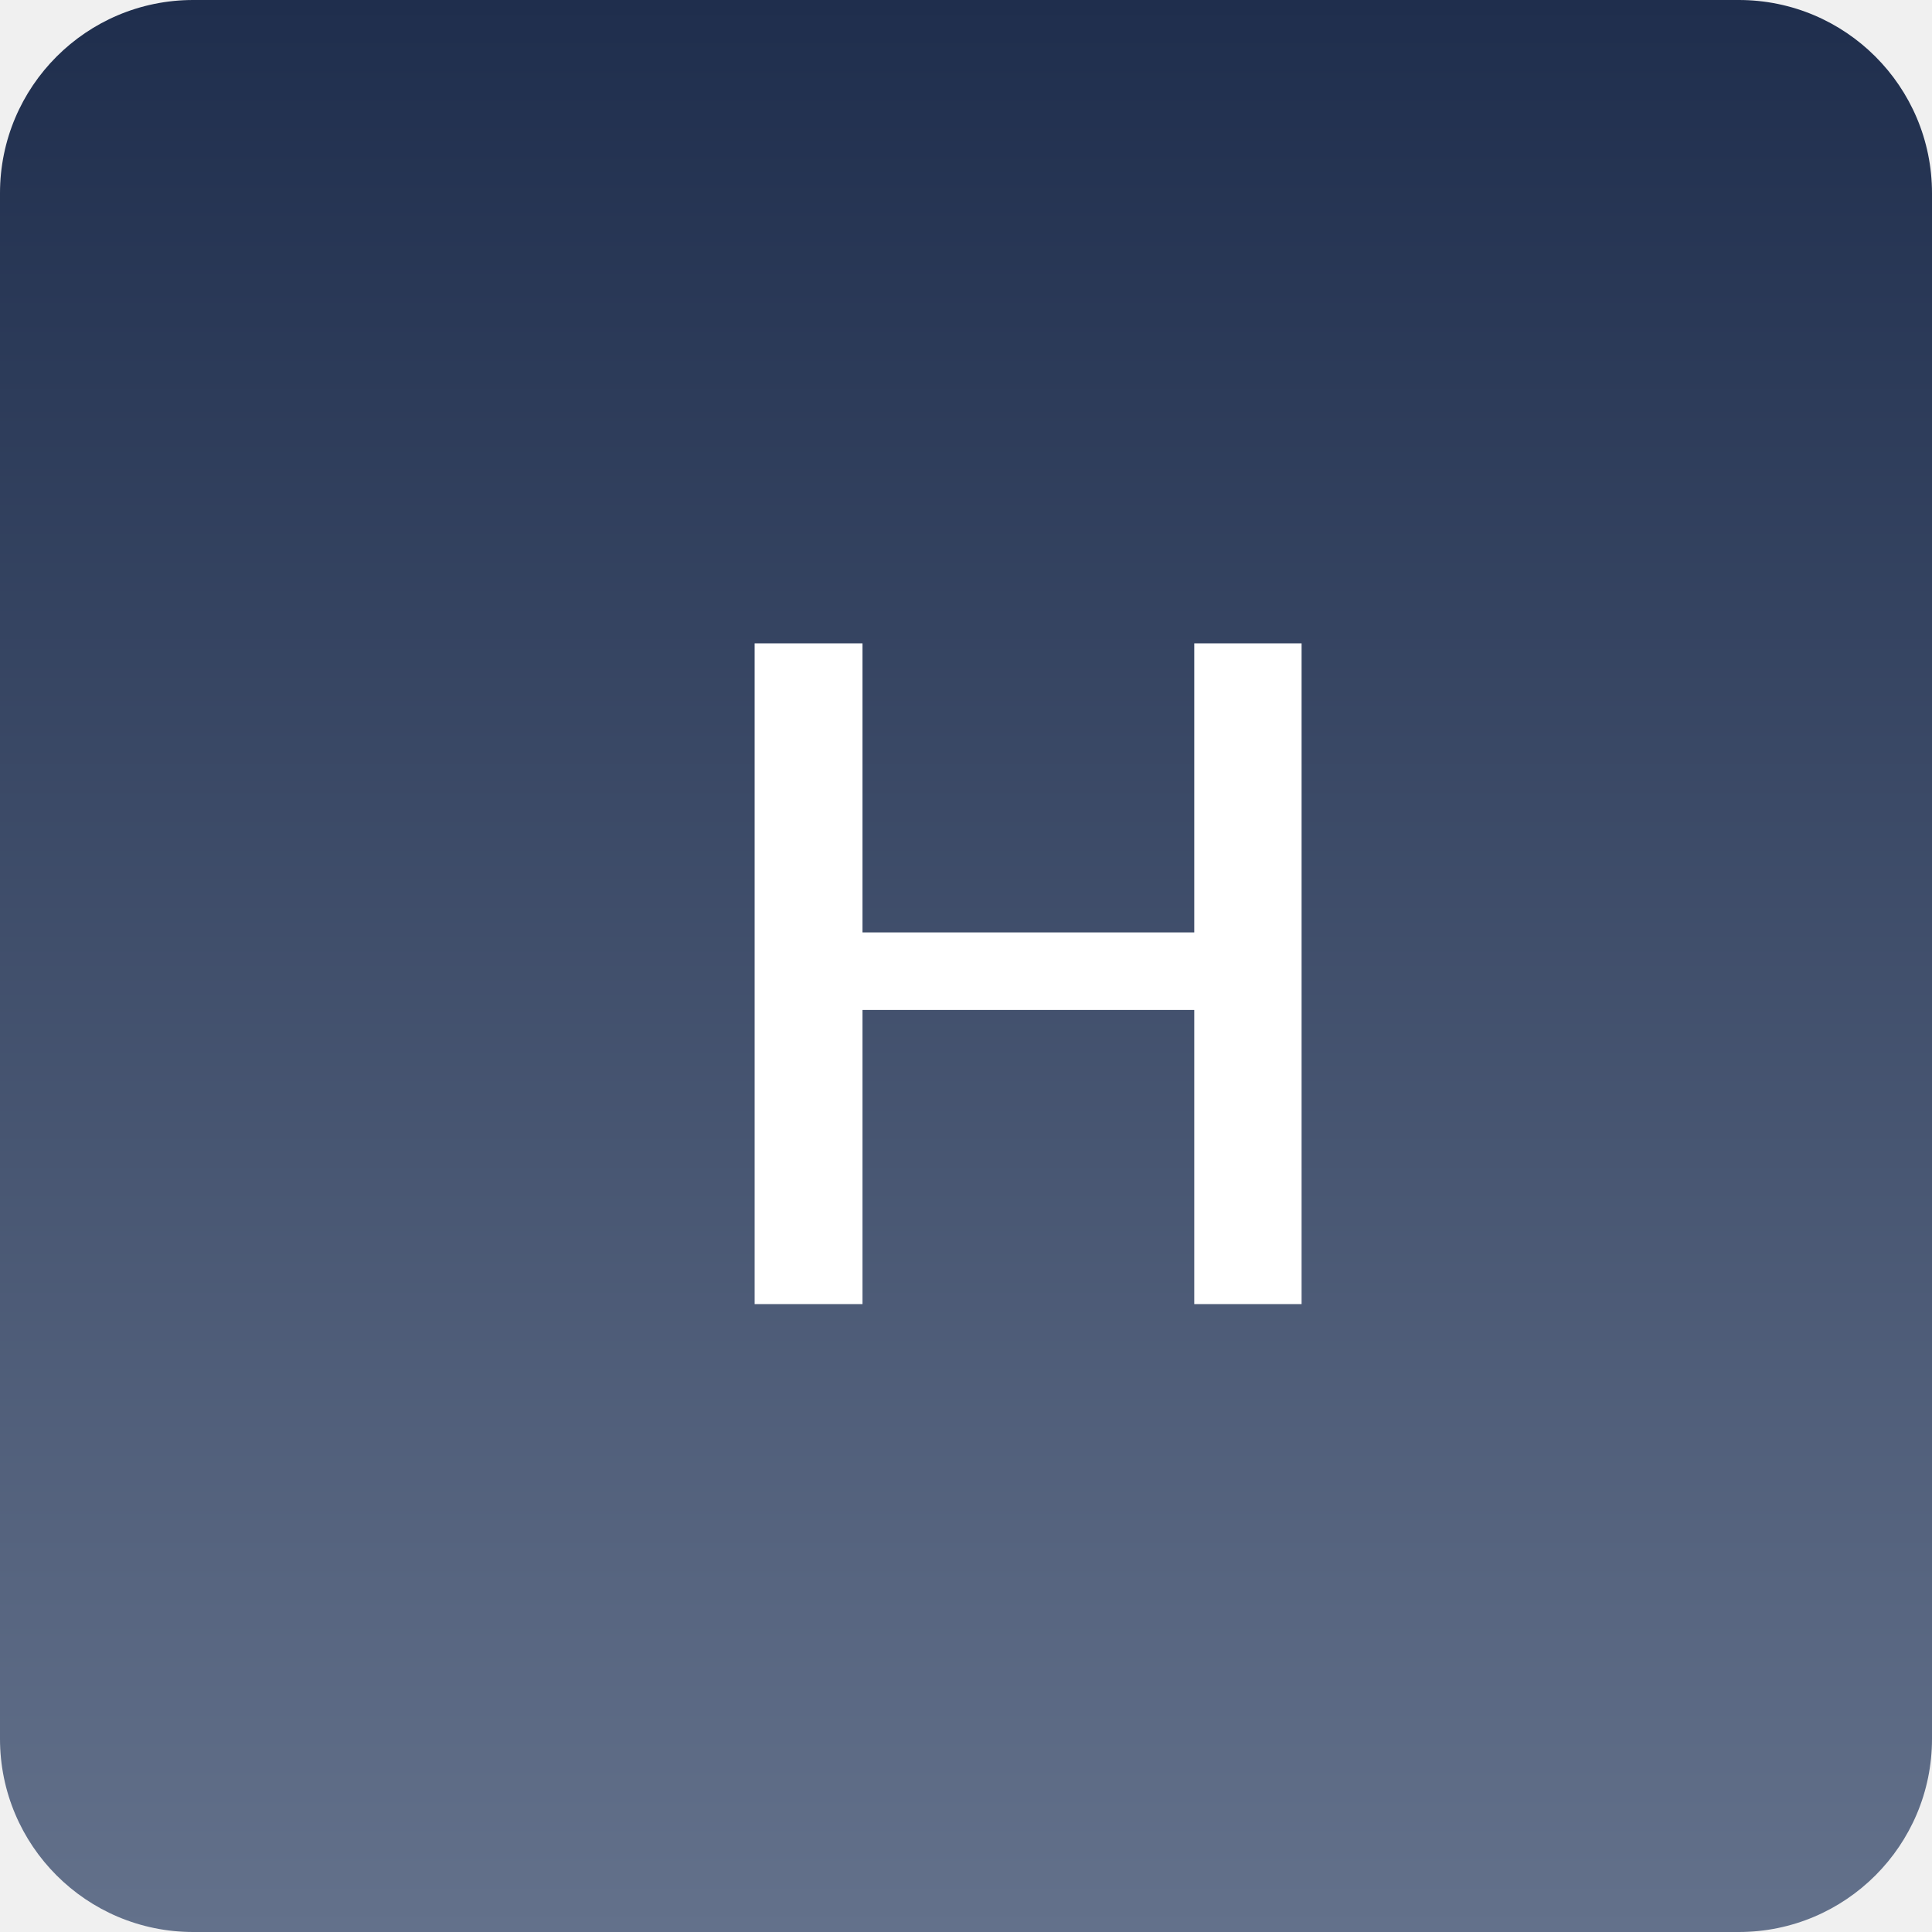
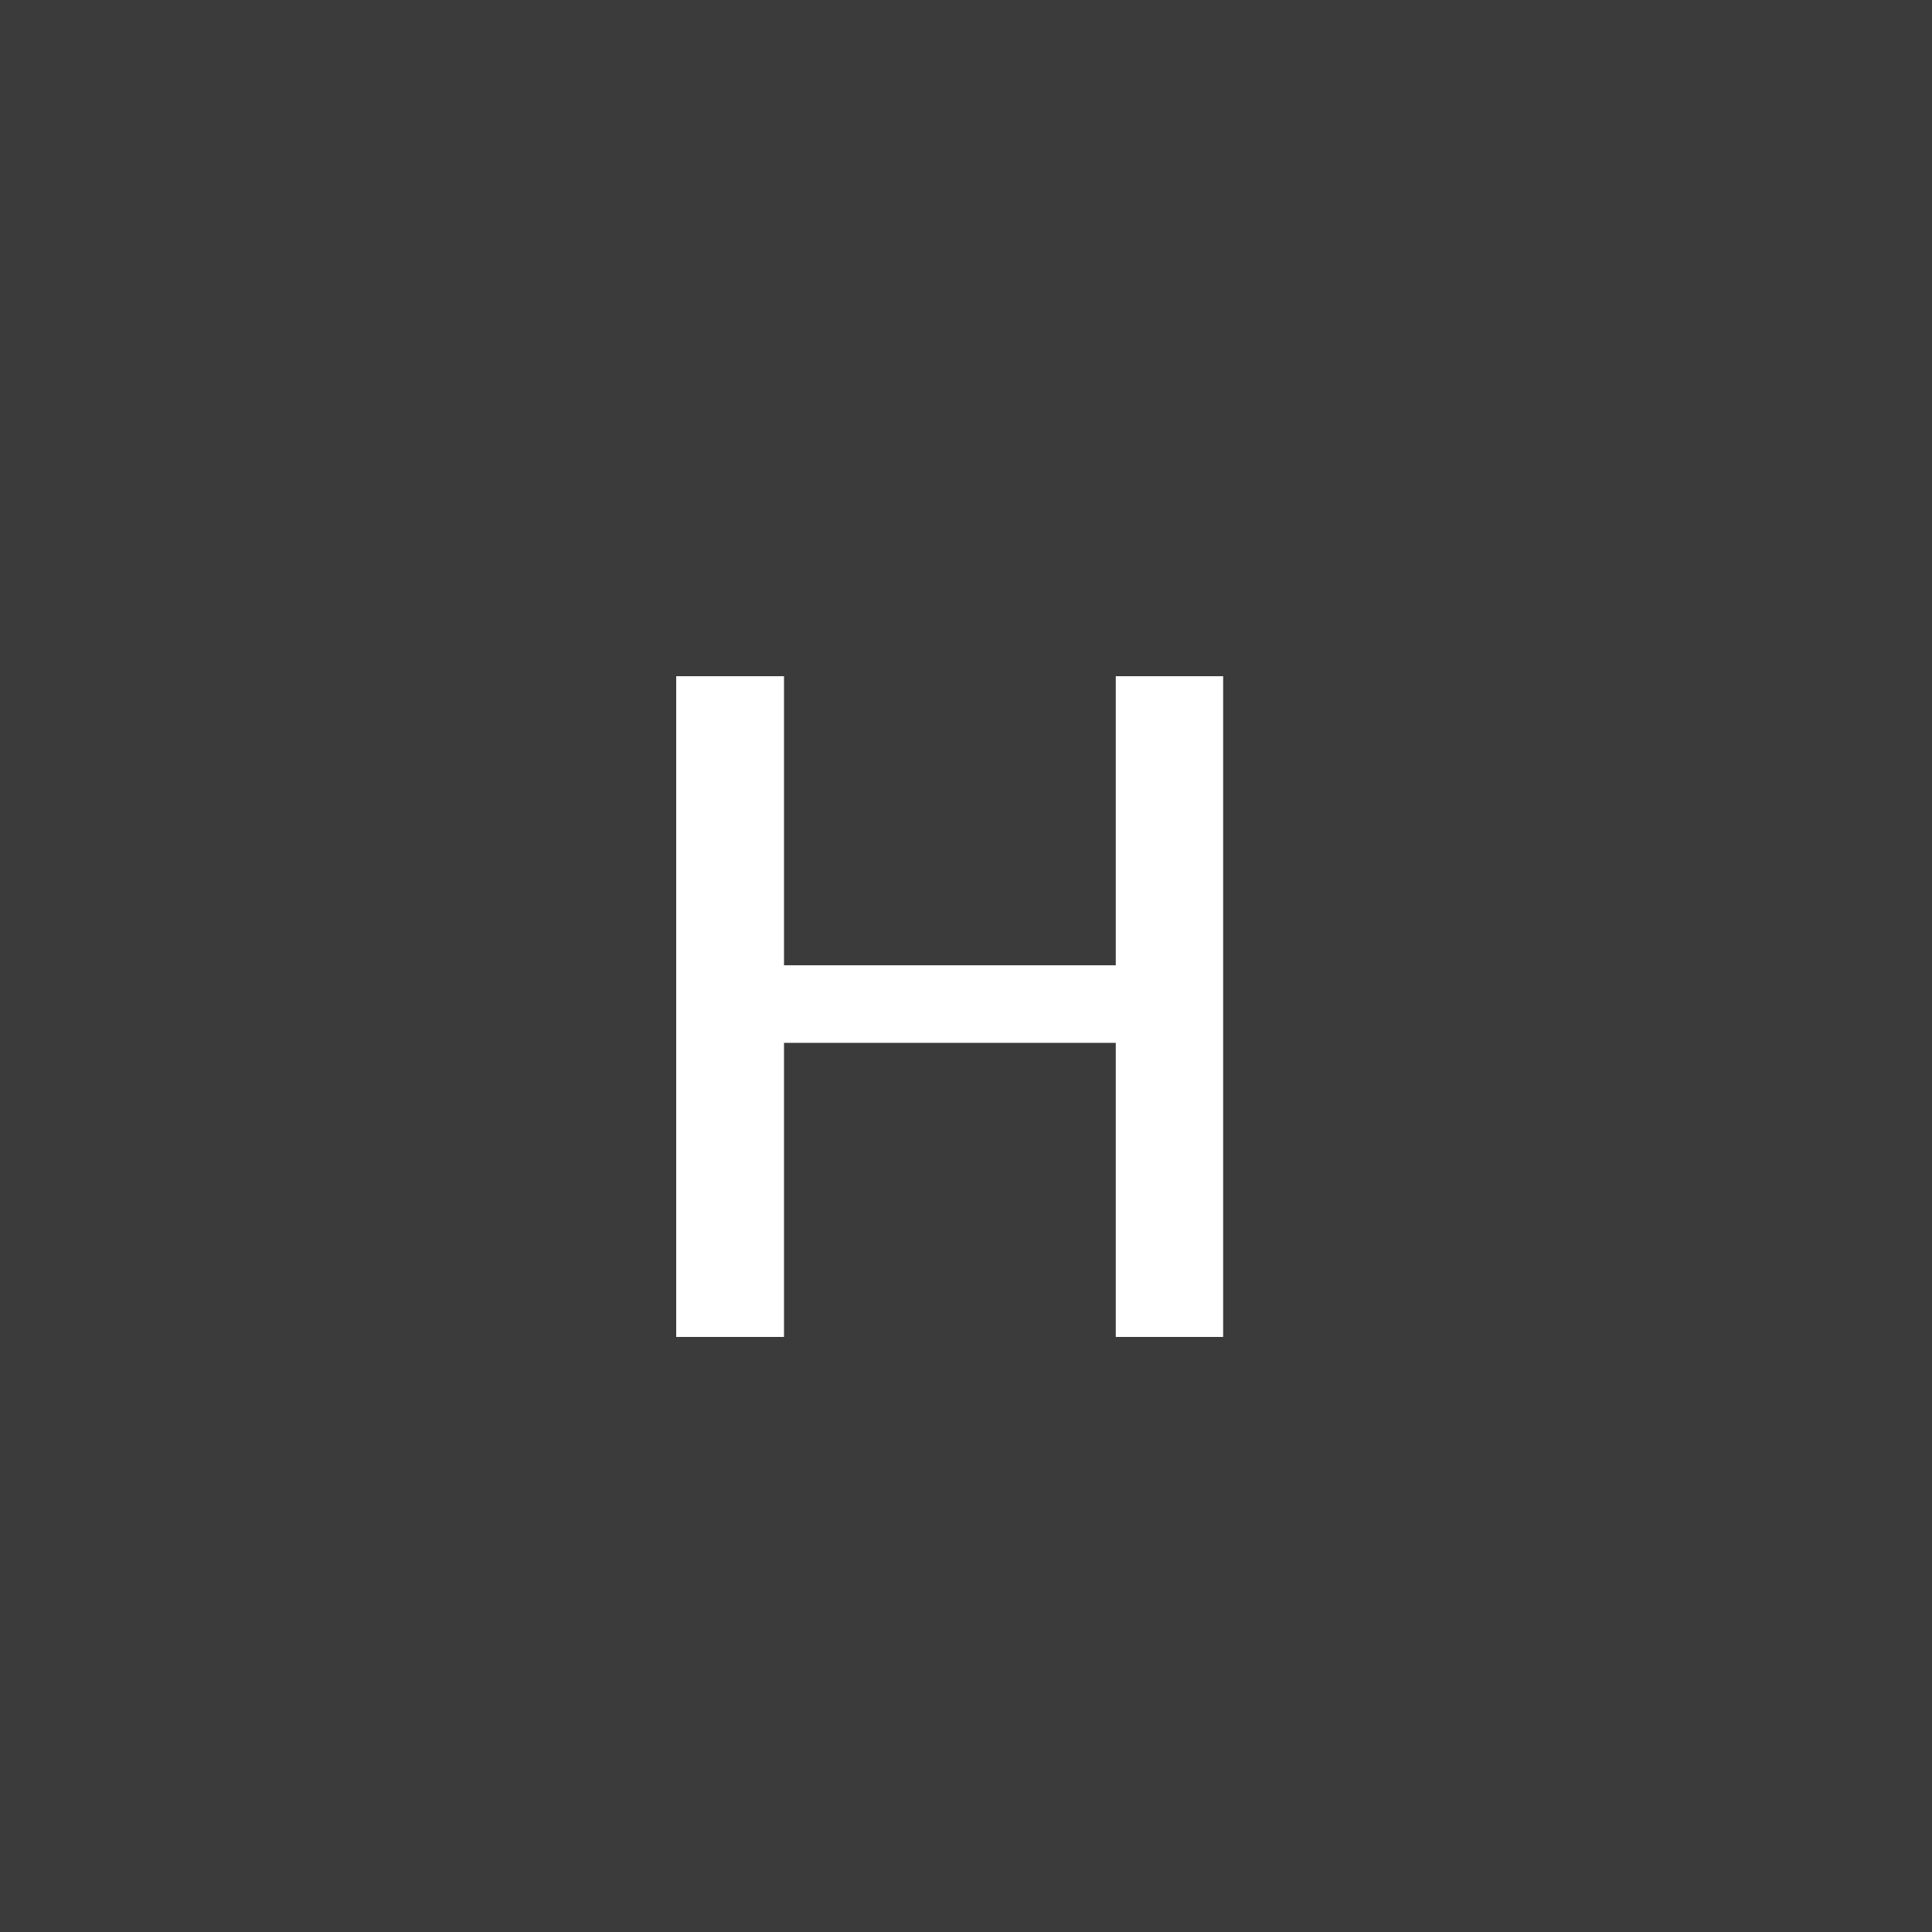
<svg xmlns="http://www.w3.org/2000/svg" width="40" height="40" viewBox="0 0 40 40" fill="none">
-   <rect width="40" height="40" rx="4" fill="url(#paint0_linear_349_5172)" />
-   <path d="M26.948 13.32V27H24.726V20.91H17.857V27H15.624V13.32H17.857V19.305H24.726V13.32H26.948Z" fill="white" />
-   <defs>
-     <linearGradient id="paint0_linear_349_5172" x1="20" y1="0" x2="20" y2="40" gradientUnits="userSpaceOnUse">
-       <stop stop-color="#1F2E4D" />
-       <stop offset="1" stop-color="#63718B" />
-     </linearGradient>
-   </defs>
+   <rect style="fill: rgb(59, 59, 59);" x="0" y="0" width="40" height="40" rx="0" ry="0" />
+   <path d="M 25.324 14 L 25.324 27.68 L 23.101 27.68 L 23.101 21.591 L 16.232 21.591 L 16.232 27.68 L 14 27.68 L 14 14 L 16.232 14 L 16.232 19.985 L 23.101 19.985 L 23.101 14 L 25.324 14 Z" fill="white" />
</svg>
